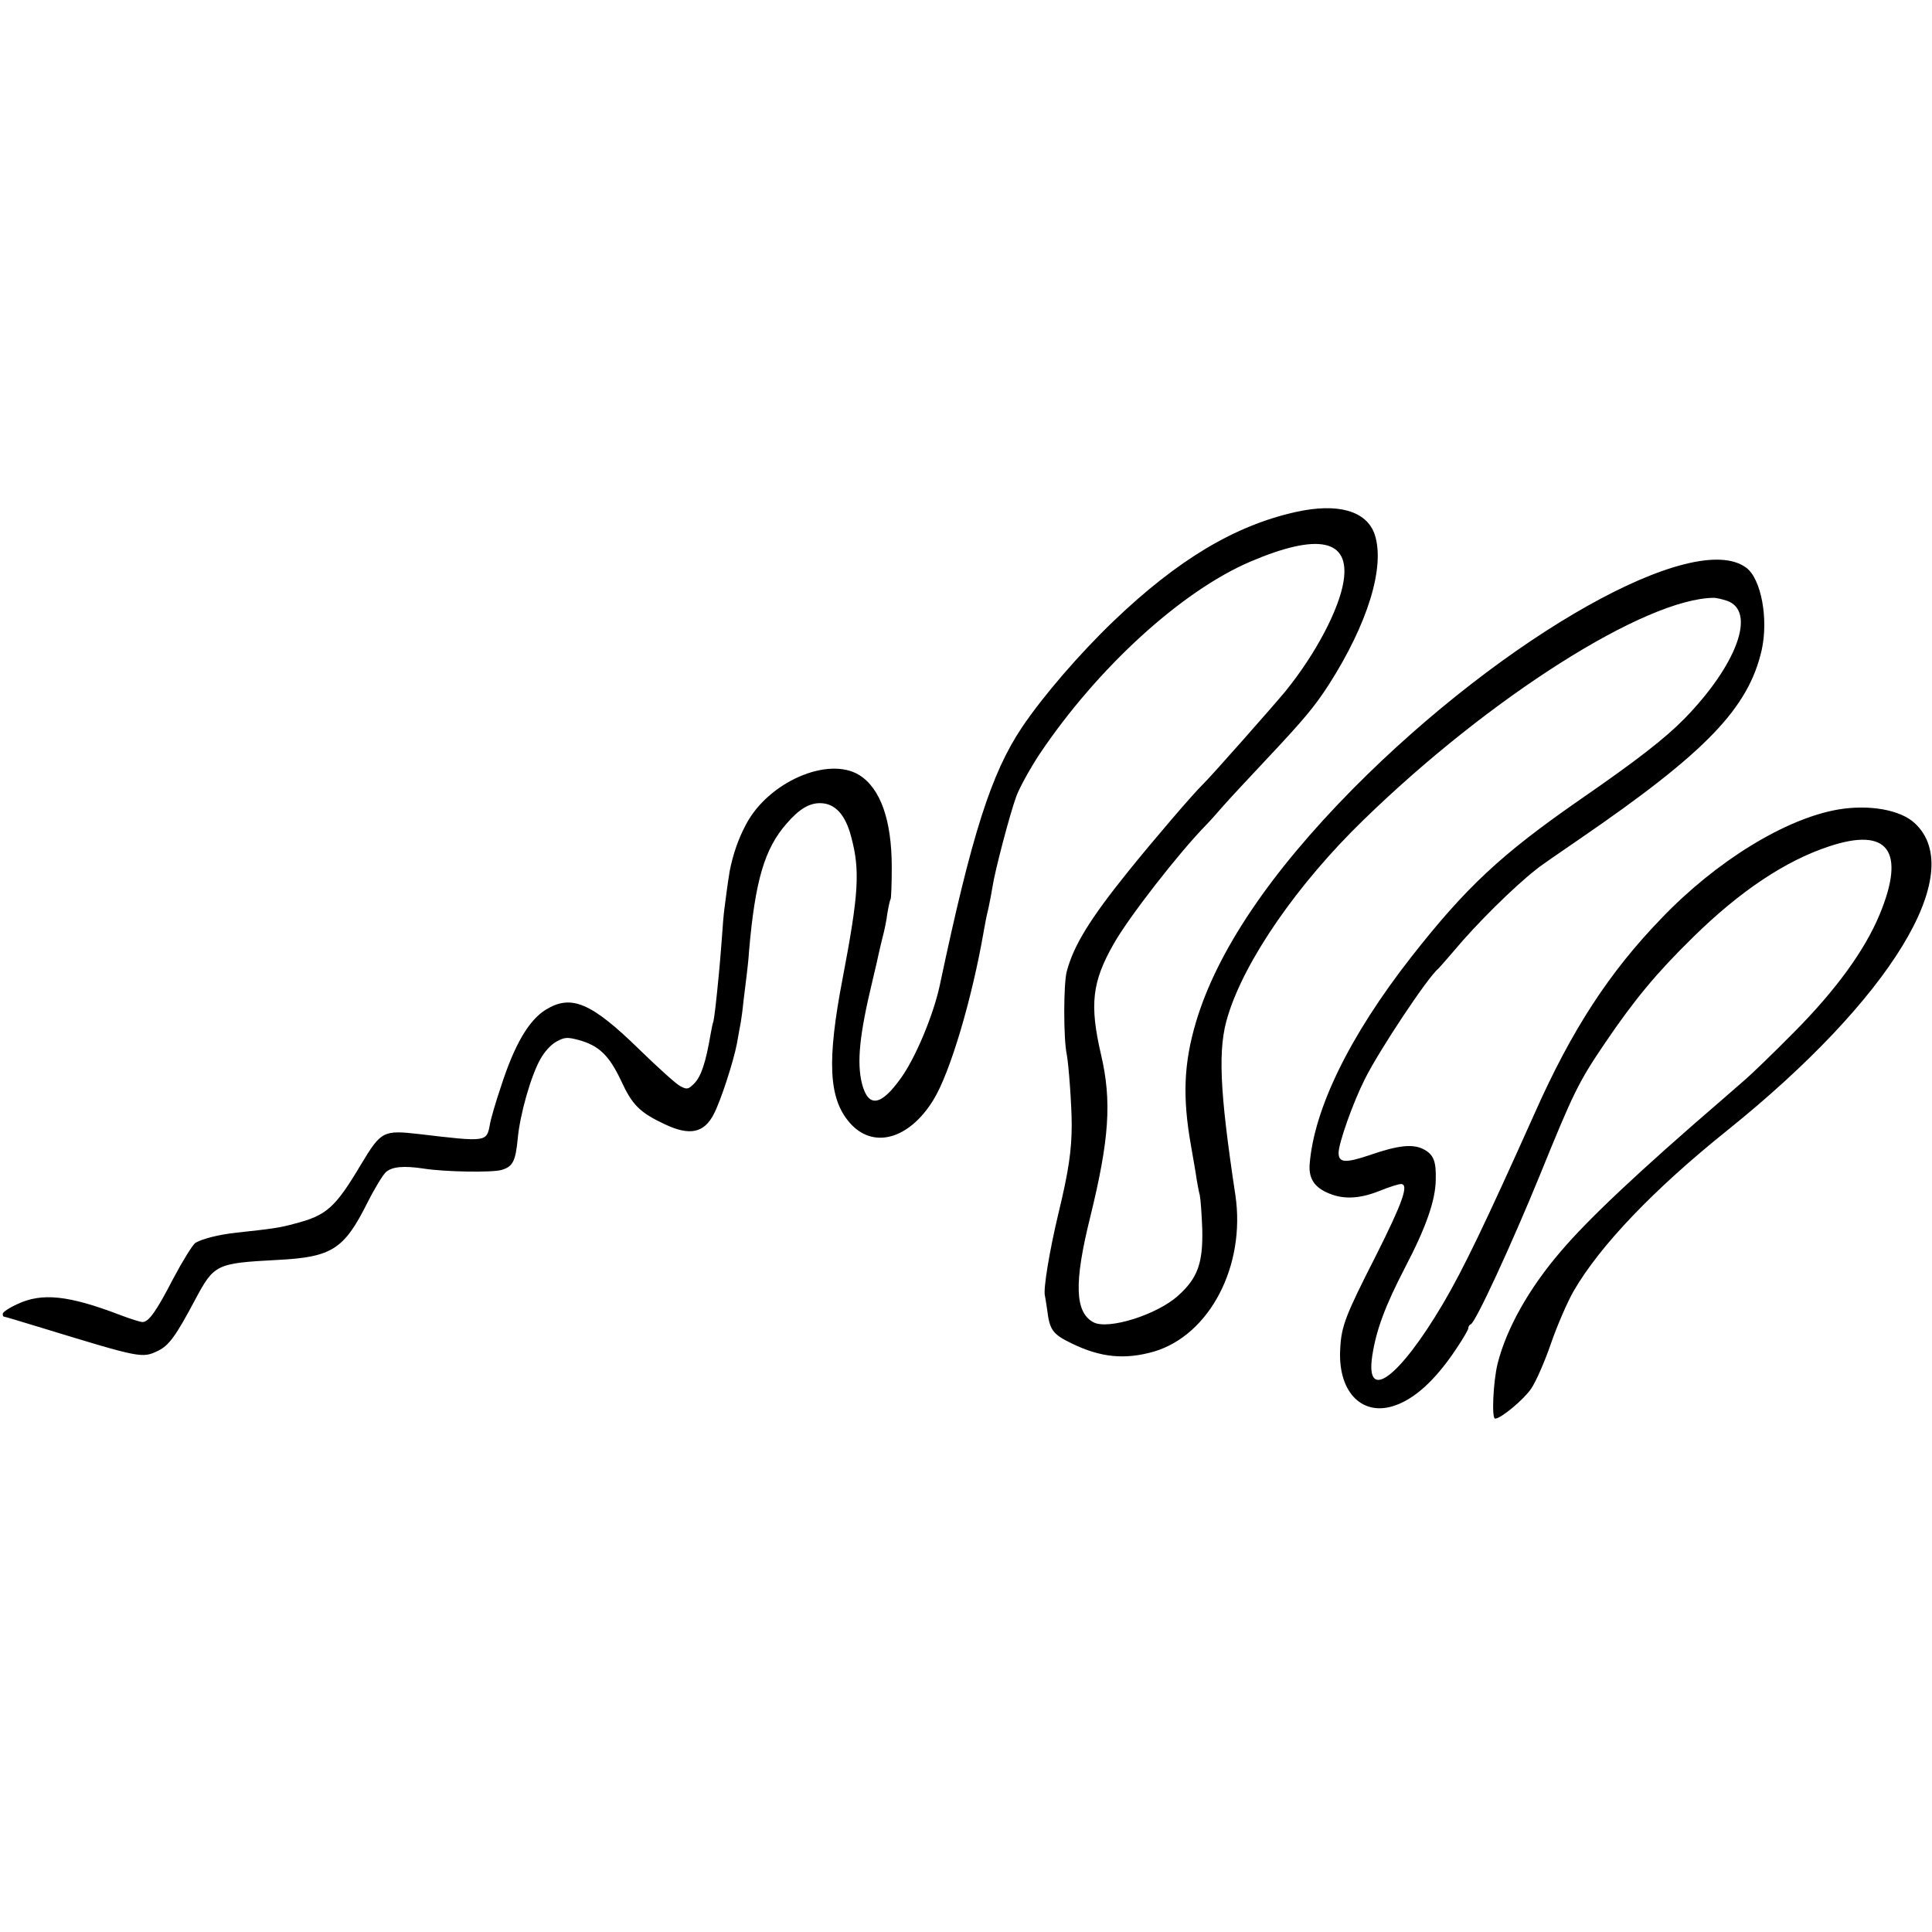
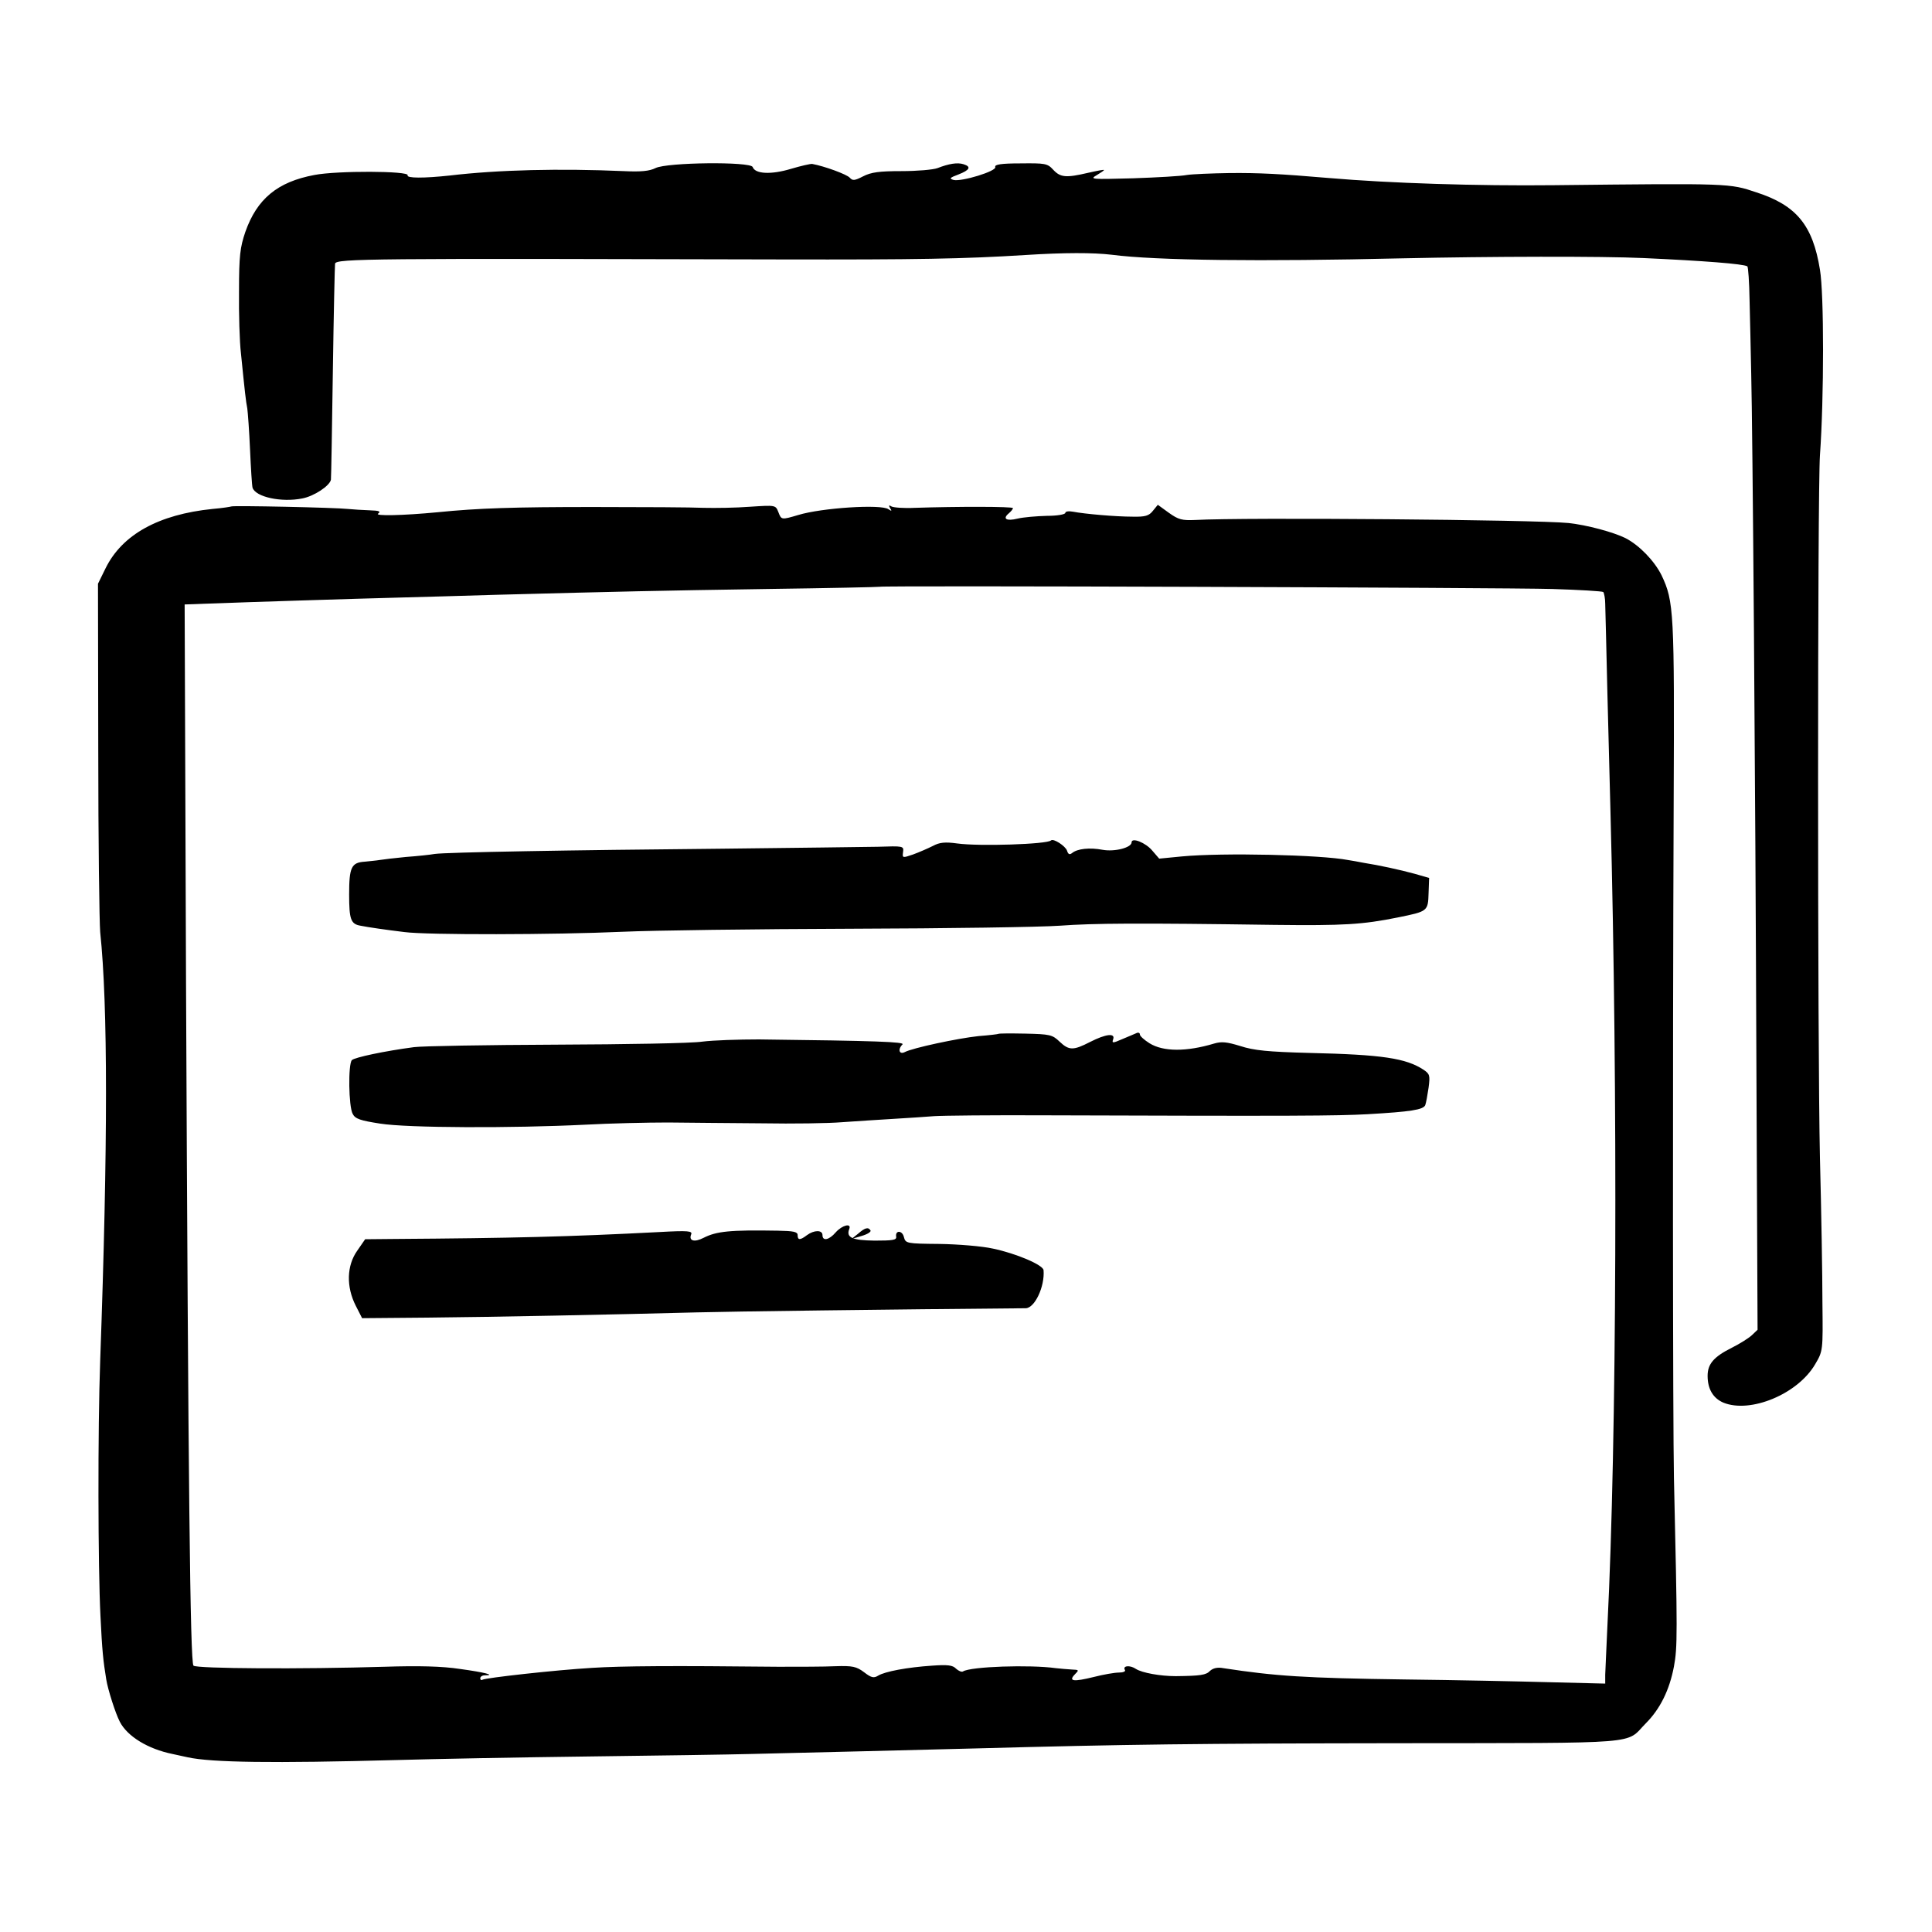
<svg xmlns="http://www.w3.org/2000/svg" version="1.0" width="700pt" height="700pt" viewBox="0 0 700 700" preserveAspectRatio="xMidYMid meet">
  <g transform="translate(0,700) scale(0.1,-0.1)" fill="#000000" stroke="none">
-     <path d="M4695 5145 c-221 -49 -428 -173 -660 -395 -124 -119 -256 -272 -332 -385 -112 -167 -182 -387 -298 -935 -23 -107 -87 -261 -140 -335 -73 -103 -119 -110 -142 -21 -19 77 -9 177 38 372 11 45 21 90 23 100 2 11 9 37 14 59 6 22 14 60 17 85 4 24 9 48 12 53 2 4 4 56 4 115 0 171 -41 286 -118 334 -113 69 -329 -25 -410 -179 -28 -52 -47 -108 -59 -168 -3 -18 -7 -41 -19 -135 -3 -19 -7 -71 -10 -115 -3 -44 -8 -98 -10 -120 -11 -116 -17 -161 -20 -175 -3 -8 -7 -28 -10 -45 -18 -106 -35 -156 -60 -181 -21 -21 -26 -22 -49 -10 -15 7 -81 67 -149 133 -175 171 -247 201 -339 145 -62 -38 -114 -127 -163 -279 -19 -56 -37 -118 -40 -137 -12 -64 -11 -64 -256 -35 -131 15 -138 11 -211 -110 -94 -158 -125 -185 -242 -215 -51 -14 -77 -18 -208 -32 -65 -7 -124 -22 -150 -37 -10 -7 -46 -65 -80 -129 -62 -120 -89 -158 -112 -158 -8 0 -45 12 -82 26 -186 71 -282 81 -371 39 -29 -13 -53 -29 -53 -35 0 -5 1 -10 3 -10 2 0 64 -18 138 -41 360 -110 364 -111 422 -83 39 19 64 53 133 183 70 131 76 134 299 146 197 10 241 38 325 205 26 52 57 103 68 113 22 20 64 24 137 13 76 -12 246 -15 282 -5 41 12 51 31 59 115 8 86 47 224 81 285 15 28 39 54 59 65 29 16 39 17 80 6 74 -20 111 -56 154 -147 41 -89 68 -116 160 -159 89 -42 141 -31 176 37 25 47 72 192 84 256 5 31 12 65 14 77 2 11 7 47 10 79 4 32 9 72 11 89 2 17 7 58 9 91 22 254 56 370 136 461 45 52 81 74 121 74 54 0 92 -41 113 -122 33 -122 27 -209 -31 -513 -57 -297 -51 -433 24 -521 84 -99 216 -64 305 81 60 97 140 365 183 615 3 19 10 54 16 78 5 23 12 59 15 79 9 59 63 264 86 327 12 33 50 101 84 153 210 313 514 591 764 698 246 105 362 81 338 -71 -16 -102 -102 -265 -211 -399 -42 -51 -269 -308 -297 -335 -39 -38 -179 -202 -268 -312 -142 -176 -202 -273 -227 -368 -12 -46 -12 -244 0 -300 7 -36 18 -185 18 -255 0 -92 -11 -168 -48 -321 -32 -133 -56 -277 -49 -299 1 -5 5 -28 8 -50 9 -74 20 -89 88 -122 106 -52 194 -60 299 -30 202 60 333 311 295 567 -58 384 -64 532 -27 650 62 202 252 477 490 708 459 447 1023 804 1271 806 8 0 30 -5 48 -11 106 -38 36 -231 -155 -427 -71 -72 -171 -150 -378 -293 -287 -199 -414 -318 -613 -572 -222 -284 -352 -550 -367 -751 -3 -47 15 -78 59 -99 57 -28 119 -26 194 4 34 14 69 25 78 25 30 0 6 -67 -91 -260 -110 -216 -125 -255 -129 -335 -10 -153 74 -245 190 -210 76 23 152 91 229 206 25 37 45 71 45 77 0 6 4 12 9 14 17 6 149 292 251 542 122 300 139 335 236 478 105 155 187 254 319 383 170 167 334 276 491 328 215 72 280 -16 184 -247 -54 -130 -159 -274 -310 -426 -74 -75 -153 -151 -175 -170 -22 -19 -60 -52 -85 -74 -296 -255 -483 -430 -585 -550 -116 -135 -197 -280 -229 -407 -16 -66 -22 -199 -9 -199 21 0 104 69 131 109 17 25 50 100 72 165 23 66 60 151 82 189 96 165 290 368 557 582 592 476 871 933 679 1112 -52 49 -165 69 -278 50 -191 -33 -442 -187 -640 -394 -189 -195 -325 -404 -458 -703 -177 -395 -259 -567 -334 -694 -159 -269 -282 -360 -256 -188 14 92 46 179 118 318 77 147 111 245 112 319 2 68 -8 92 -44 111 -39 20 -91 15 -195 -21 -89 -30 -113 -28 -113 8 0 35 52 182 95 267 52 105 230 372 266 400 3 3 29 32 57 65 81 97 214 229 298 295 10 9 81 58 157 110 458 314 612 474 660 685 25 113 -2 258 -56 298 -188 141 -873 -244 -1425 -801 -301 -305 -493 -590 -569 -846 -44 -149 -49 -271 -18 -446 9 -52 19 -108 21 -125 3 -16 7 -41 11 -55 3 -14 7 -69 9 -123 3 -124 -17 -178 -87 -241 -77 -70 -254 -125 -307 -97 -68 36 -71 144 -12 381 69 281 79 420 39 590 -42 181 -32 263 46 400 54 96 237 331 335 431 14 14 42 46 63 70 21 24 90 98 152 164 143 152 178 195 230 275 141 221 204 426 166 543 -29 86 -133 116 -286 82z" />
+     <path d="M2375 6391 c-22 -11 -53 -14 -115 -11 -231 10 -453 5 -631 -16 -93 -10 -157 -10 -152 1 6 16 -256 17 -338 1 -134 -25 -208 -87 -250 -206 -19 -56 -23 -86 -23 -215 -1 -82 2 -184 7 -225 14 -140 18 -175 23 -200 2 -14 7 -81 10 -150 3 -69 7 -130 9 -137 11 -34 105 -54 180 -39 43 8 100 46 104 68 1 7 4 184 7 393 3 209 7 385 8 390 6 18 122 19 1616 15 493 -1 661 2 885 16 141 9 246 9 313 1 161 -21 541 -25 1052 -13 320 7 724 8 875 1 219 -10 361 -21 376 -30 3 -2 7 -57 8 -122 2 -65 4 -185 6 -268 5 -200 15 -1434 19 -2557 l4 -906 -21 -20 c-12 -11 -44 -31 -72 -45 -66 -33 -88 -59 -88 -102 0 -48 20 -81 57 -97 98 -40 269 31 332 138 29 49 29 49 27 224 0 96 -4 333 -9 525 -9 397 -9 2415 0 2545 15 210 15 585 0 673 -26 161 -85 233 -230 280 -98 33 -95 33 -734 26 -278 -3 -594 7 -815 26 -176 15 -254 19 -360 18 -66 -1 -136 -4 -155 -7 -19 -4 -107 -9 -195 -12 -149 -4 -158 -4 -132 11 15 9 27 17 27 19 0 2 -26 -3 -57 -10 -81 -19 -101 -17 -127 11 -21 23 -29 24 -119 23 -70 0 -94 -4 -91 -13 6 -15 -122 -54 -151 -47 -17 5 -14 8 18 20 41 16 47 28 18 37 -22 7 -53 2 -94 -14 -16 -6 -74 -11 -131 -11 -80 0 -110 -4 -139 -19 -31 -16 -38 -16 -48 -5 -10 12 -92 42 -136 50 -6 1 -41 -7 -78 -18 -70 -21 -129 -19 -138 7 -8 20 -310 17 -352 -4z" />
+     <path d="M838 5165 c-2 -1 -32 -6 -68 -9 -196 -20 -327 -93 -387 -214 l-28 -57 1 -600 c0 -330 4 -628 7 -662 28 -266 28 -770 0 -1553 -9 -247 -8 -751 1 -925 6 -126 10 -163 21 -230 6 -37 33 -122 49 -153 27 -53 102 -99 191 -117 22 -5 47 -10 55 -12 87 -19 309 -22 755 -10 138 4 453 10 700 13 248 3 511 7 585 9 213 5 619 15 810 20 557 15 802 18 1536 19 902 1 821 -5 897 72 52 52 86 121 102 206 13 70 13 115 0 683 -4 203 -5 1446 -1 2440 3 701 1 736 -44 831 -26 52 -80 108 -130 134 -44 22 -141 48 -207 55 -121 12 -1174 21 -1353 11 -47 -2 -60 1 -95 26 l-40 29 -18 -22 c-14 -18 -28 -22 -73 -21 -62 0 -175 10 -216 18 -16 3 -28 1 -28 -4 0 -6 -30 -11 -67 -11 -38 -1 -85 -5 -106 -10 -40 -10 -56 -1 -32 19 8 7 15 15 15 19 0 6 -204 6 -356 1 -39 -2 -77 1 -84 5 -9 6 -11 4 -5 -6 7 -11 6 -12 -6 -4 -26 19 -242 5 -327 -21 -61 -18 -61 -18 -72 11 -10 25 -10 25 -102 19 -51 -4 -127 -5 -168 -4 -41 2 -221 3 -400 3 -286 0 -417 -4 -565 -19 -126 -12 -229 -14 -215 -5 11 8 4 11 -30 12 -25 1 -61 3 -80 5 -44 5 -418 13 -422 9z m4786 -299 c98 -3 181 -8 185 -11 3 -4 7 -23 7 -43 1 -20 4 -167 8 -327 4 -159 9 -351 11 -425 27 -1022 23 -2278 -11 -2950 -4 -80 -7 -160 -8 -178 l0 -32 -201 5 c-110 3 -346 8 -525 10 -363 5 -468 12 -658 41 -21 4 -37 0 -48 -10 -14 -15 -34 -18 -124 -19 -56 0 -122 12 -144 26 -22 15 -50 12 -40 -4 3 -5 -7 -9 -22 -9 -15 0 -56 -7 -91 -16 -73 -18 -93 -16 -69 9 16 16 16 17 -11 18 -15 1 -41 3 -58 5 -93 13 -308 6 -336 -12 -5 -3 -16 2 -25 10 -12 13 -31 15 -87 11 -90 -6 -170 -21 -195 -36 -16 -10 -25 -8 -51 12 -28 21 -42 24 -104 22 -40 -2 -133 -2 -207 -2 -385 4 -566 3 -675 -4 -134 -8 -385 -36 -397 -43 -4 -3 -8 0 -8 5 0 6 7 11 17 11 41 0 -2 11 -90 23 -65 10 -152 12 -274 8 -298 -9 -681 -7 -692 4 -12 12 -19 657 -27 2478 l-5 1367 33 1 c18 1 56 2 83 3 67 3 508 17 665 21 69 2 226 6 350 10 455 12 583 15 980 21 223 3 406 7 407 8 5 5 2263 -3 2437 -8z" />
+     <path d="M3808 3955 c-13 -14 -261 -22 -340 -11 -44 6 -64 4 -88 -9 -18 -9 -50 -23 -72 -31 -38 -13 -39 -13 -36 9 3 22 1 22 -92 19 -52 -1 -306 -4 -565 -7 -552 -5 -998 -13 -1040 -19 -16 -3 -64 -8 -105 -11 -41 -4 -84 -9 -95 -11 -11 -2 -35 -4 -53 -6 -49 -3 -57 -20 -57 -119 0 -90 6 -107 41 -113 30 -6 93 -15 159 -23 81 -11 545 -10 790 1 110 5 484 10 830 11 347 1 686 6 755 11 122 9 283 10 775 3 254 -3 321 1 450 27 108 22 109 22 111 88 l2 55 -52 15 c-55 15 -129 31 -186 40 -19 4 -44 8 -56 10 -99 19 -454 27 -602 13 l-82 -8 -25 29 c-24 29 -75 49 -75 30 0 -19 -61 -35 -105 -27 -47 9 -92 4 -111 -12 -9 -7 -14 -4 -18 9 -6 17 -49 45 -58 37z" />
+     <path d="M3617 3254 c-1 -1 -33 -5 -72 -8 -75 -8 -239 -43 -267 -58 -20 -10 -26 10 -8 28 9 9 -93 13 -520 18 -74 0 -166 -3 -205 -8 -38 -6 -277 -10 -530 -11 -253 -1 -485 -5 -515 -9 -106 -14 -215 -37 -225 -47 -14 -14 -12 -169 3 -195 9 -18 28 -24 99 -35 100 -16 480 -17 743 -4 91 5 226 8 300 8 74 -1 227 -2 340 -3 113 -2 243 0 290 4 47 3 130 9 185 12 55 3 123 8 150 10 28 2 210 4 405 3 908 -3 1053 -2 1165 4 156 9 202 16 209 33 3 8 8 36 12 63 6 45 4 50 -18 65 -64 42 -150 55 -413 61 -151 4 -202 9 -251 25 -49 15 -68 17 -95 9 -100 -30 -184 -30 -234 1 -19 12 -35 26 -35 32 0 6 -6 8 -12 5 -7 -3 -30 -13 -52 -22 -34 -15 -38 -15 -33 -1 9 24 -26 20 -83 -9 -62 -32 -77 -31 -111 1 -26 25 -35 27 -124 29 -52 1 -96 1 -98 -1z" />
+     <path d="M3028 2535 c-24 -28 -48 -33 -48 -10 0 19 -30 19 -56 0 -25 -19 -34 -19 -34 0 0 12 -15 15 -72 16 -173 3 -222 -2 -269 -26 -33 -17 -54 -11 -45 12 6 13 -9 15 -116 9 -329 -17 -533 -22 -959 -25 l-106 -1 -29 -42 c-38 -54 -40 -130 -5 -199 l23 -45 236 2 c226 2 678 11 977 19 106 3 706 11 1191 15 33 0 70 79 65 138 -2 19 -98 60 -183 78 -40 9 -128 16 -195 17 -119 1 -122 2 -128 25 -6 25 -32 25 -28 1 2 -12 -13 -14 -78 -14 -81 1 -104 11 -92 42 9 23 -26 14 -49 -12z" />
+     <path d="M3109 2530 l-24 -19 37 11 c21 6 35 15 32 20 -8 13 -20 10 -45 -12z" />
  </g>
</svg>
